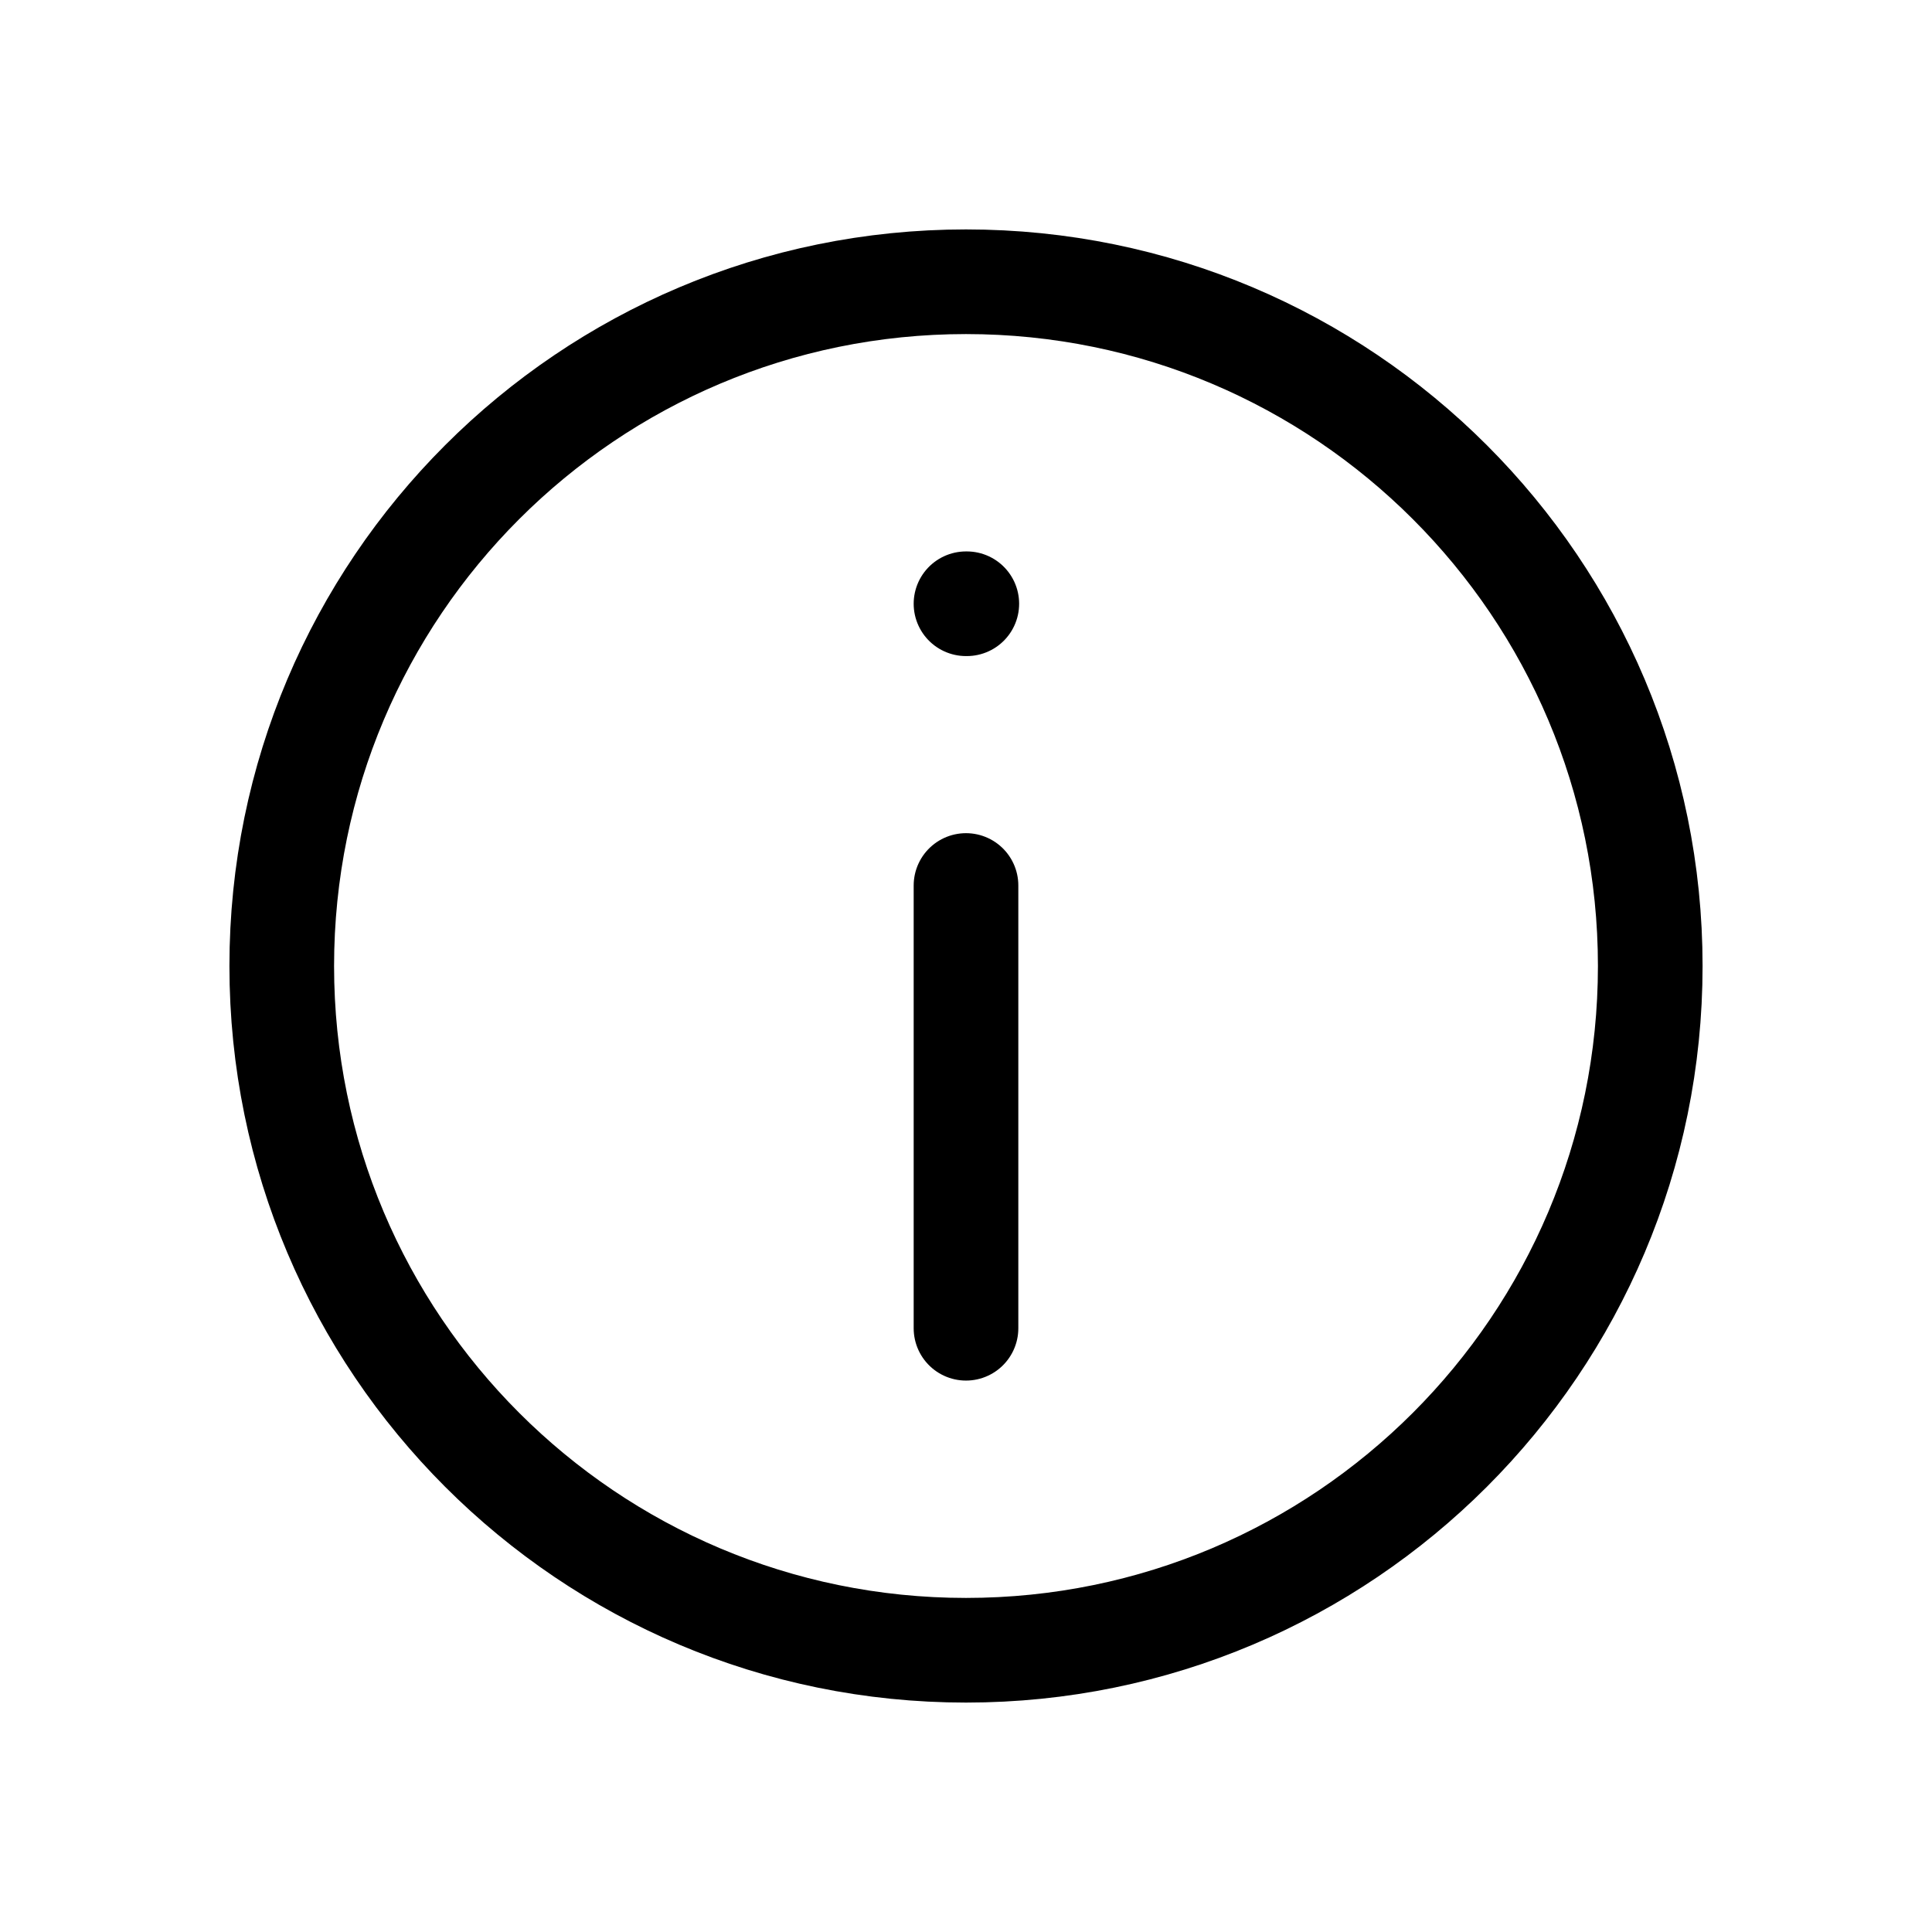
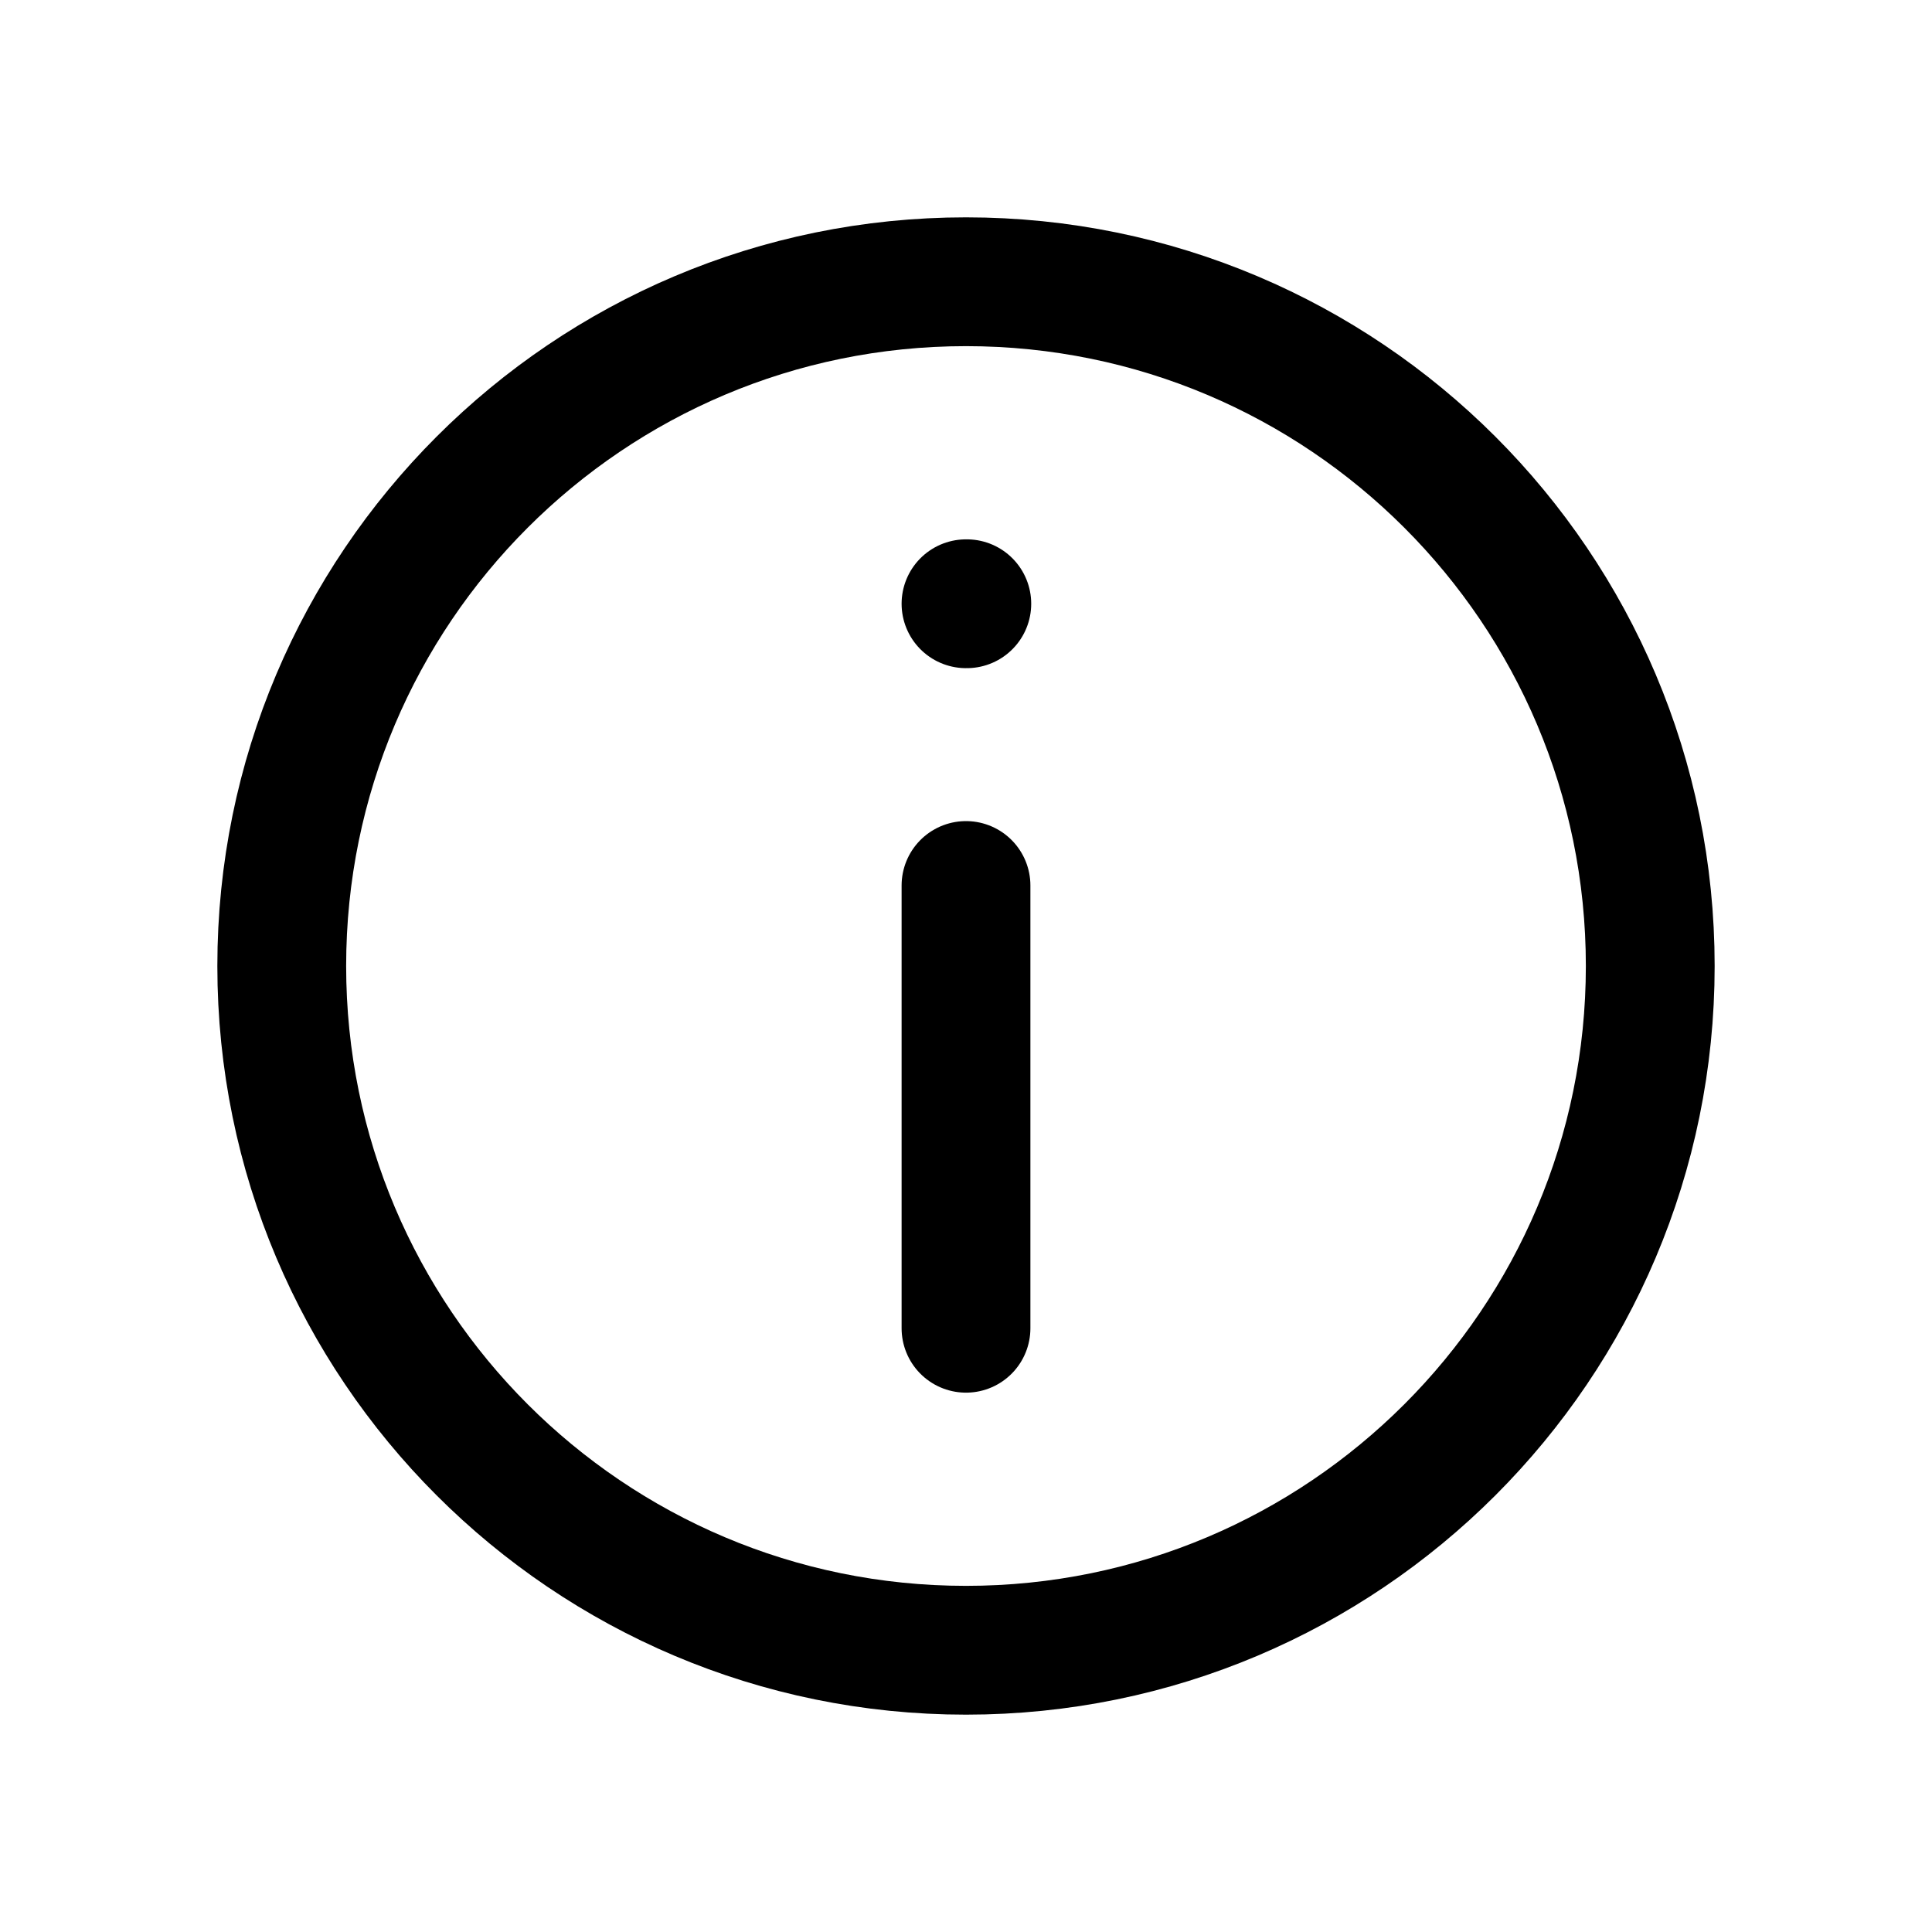
- <svg xmlns="http://www.w3.org/2000/svg" width="24" height="24" viewBox="0 0 24 24" fill="none" stroke="currentColor" stroke-width="1.3" stroke-linecap="round" stroke-linejoin="round">
+ <svg xmlns="http://www.w3.org/2000/svg" width="24" height="24" viewBox="0 0 24 24" fill="none" stroke="currentColor" stroke-width="1.6" stroke-linecap="round" stroke-linejoin="round">
  <circle cx="12" cy="12" r="8.5" />
  <path d="M12 11v5.5" />
  <path d="M12 7.5h.01" />
</svg>
